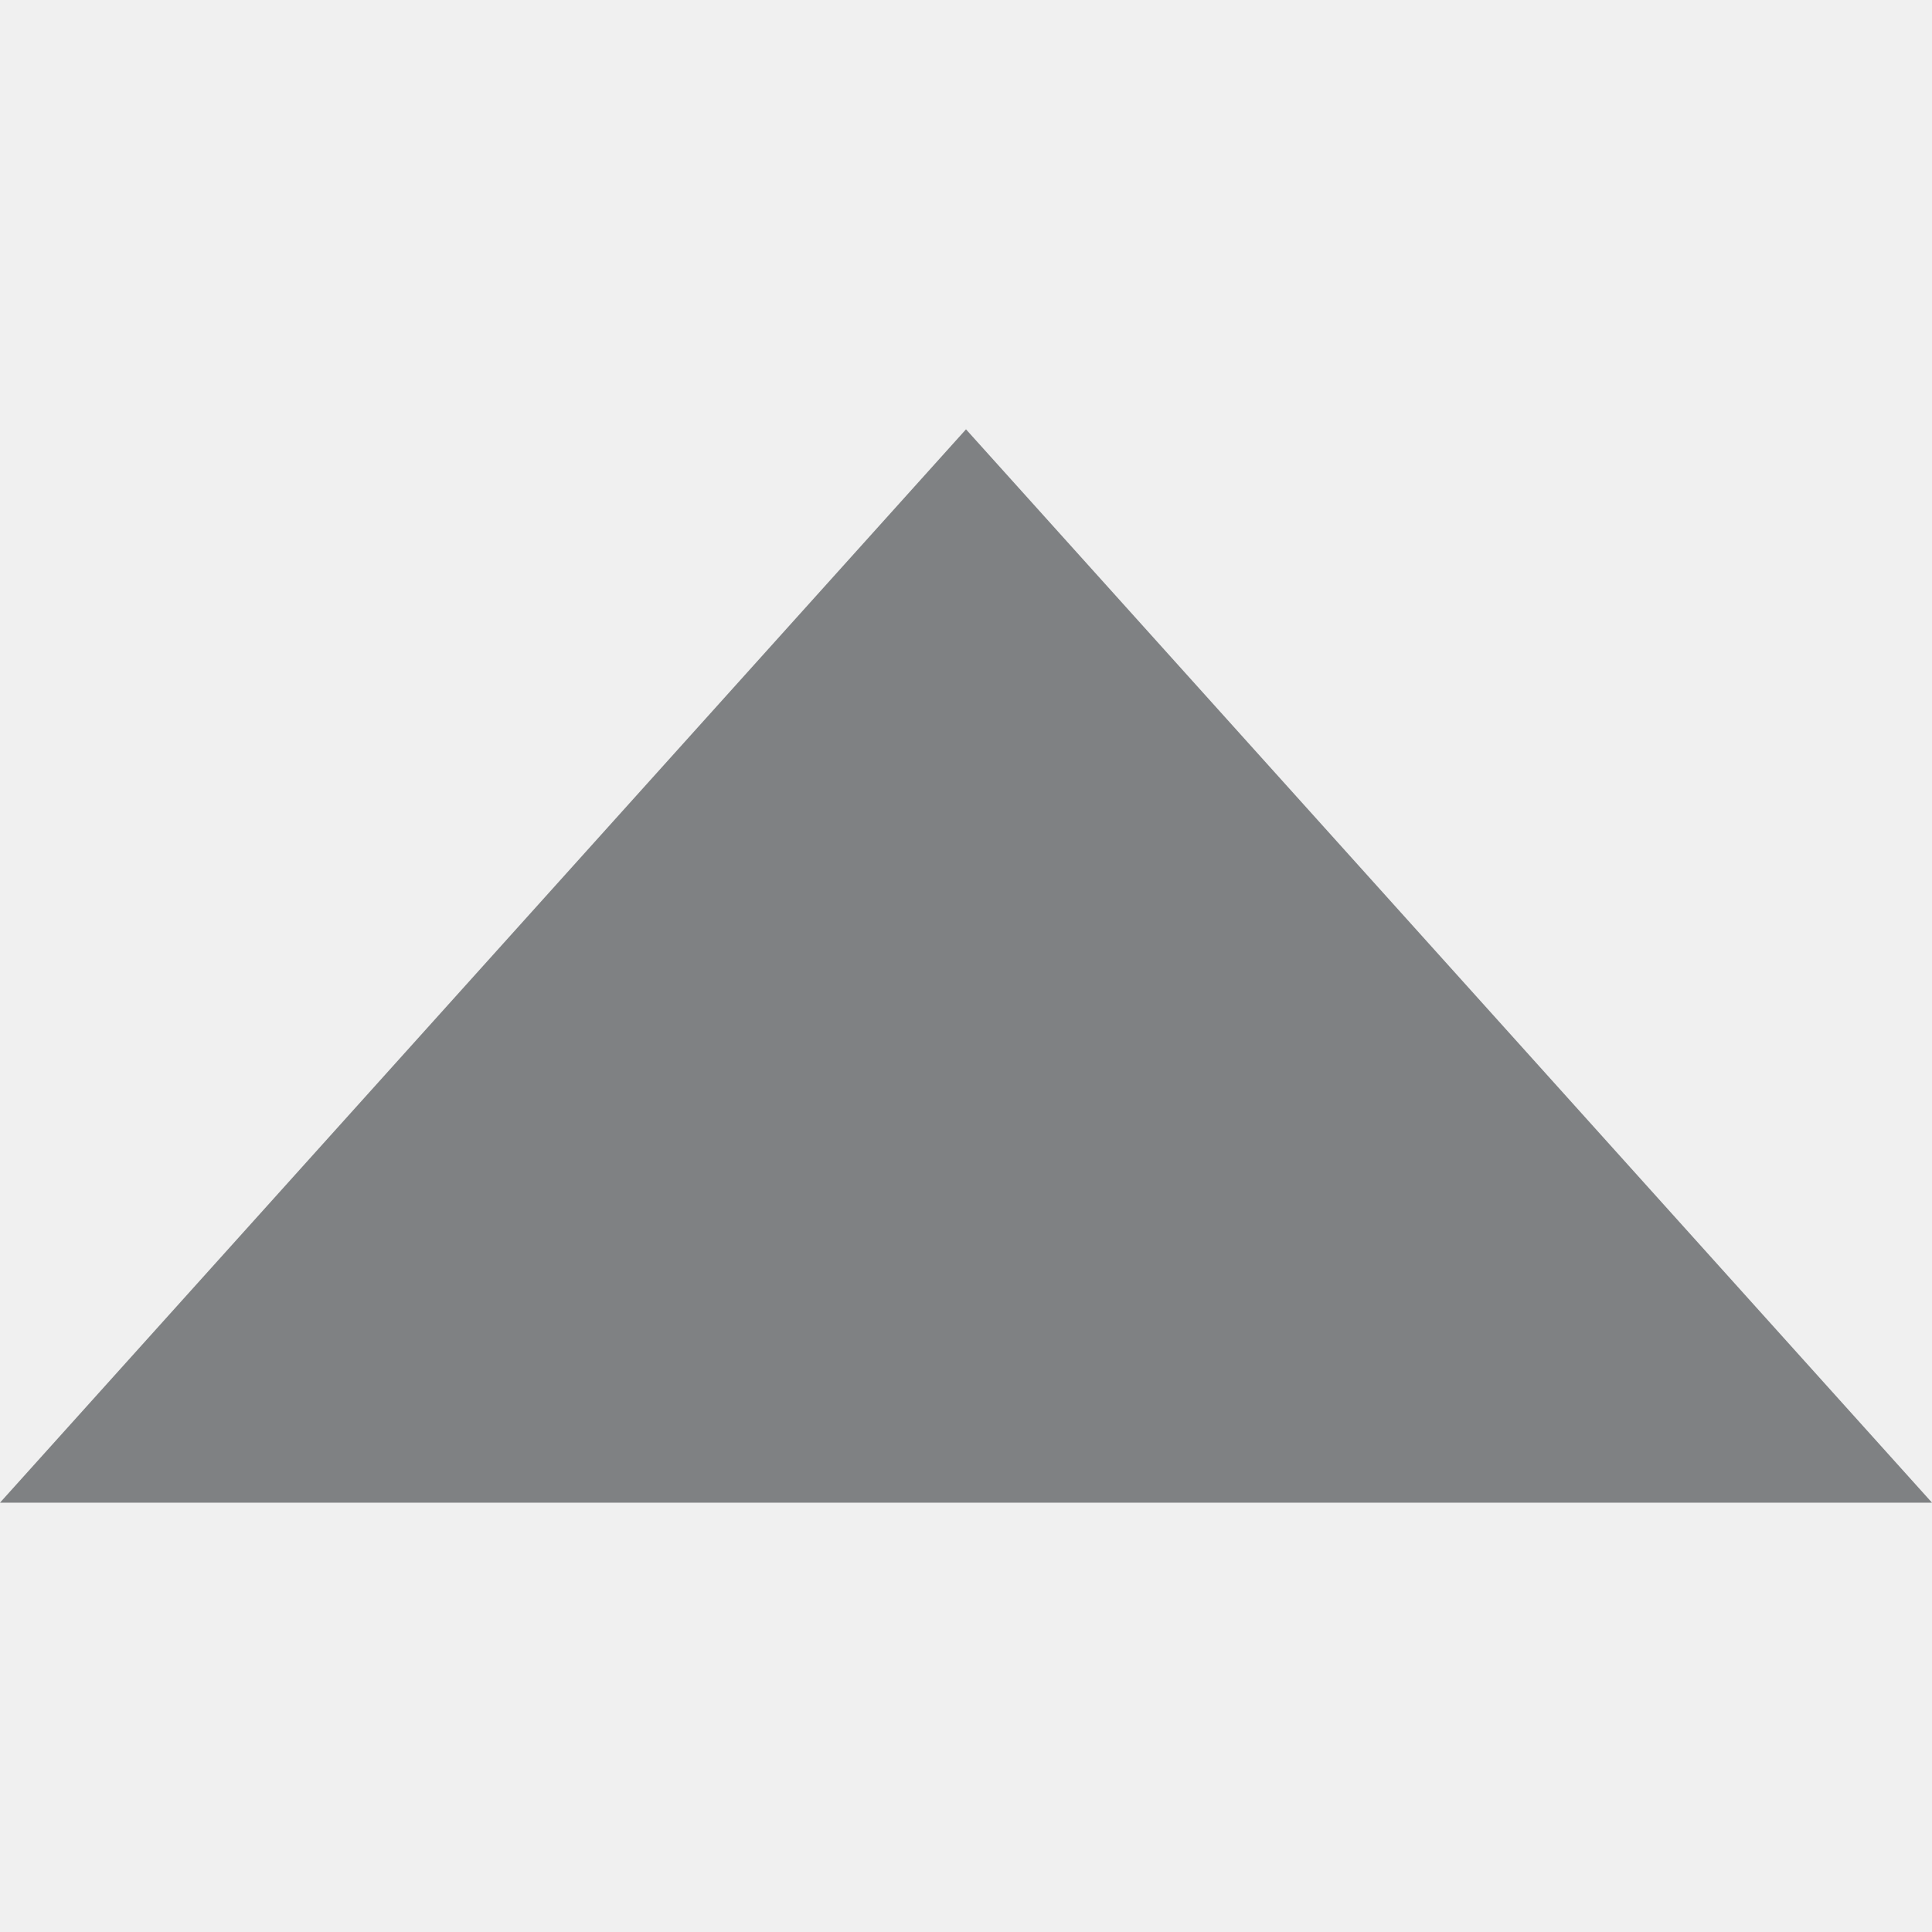
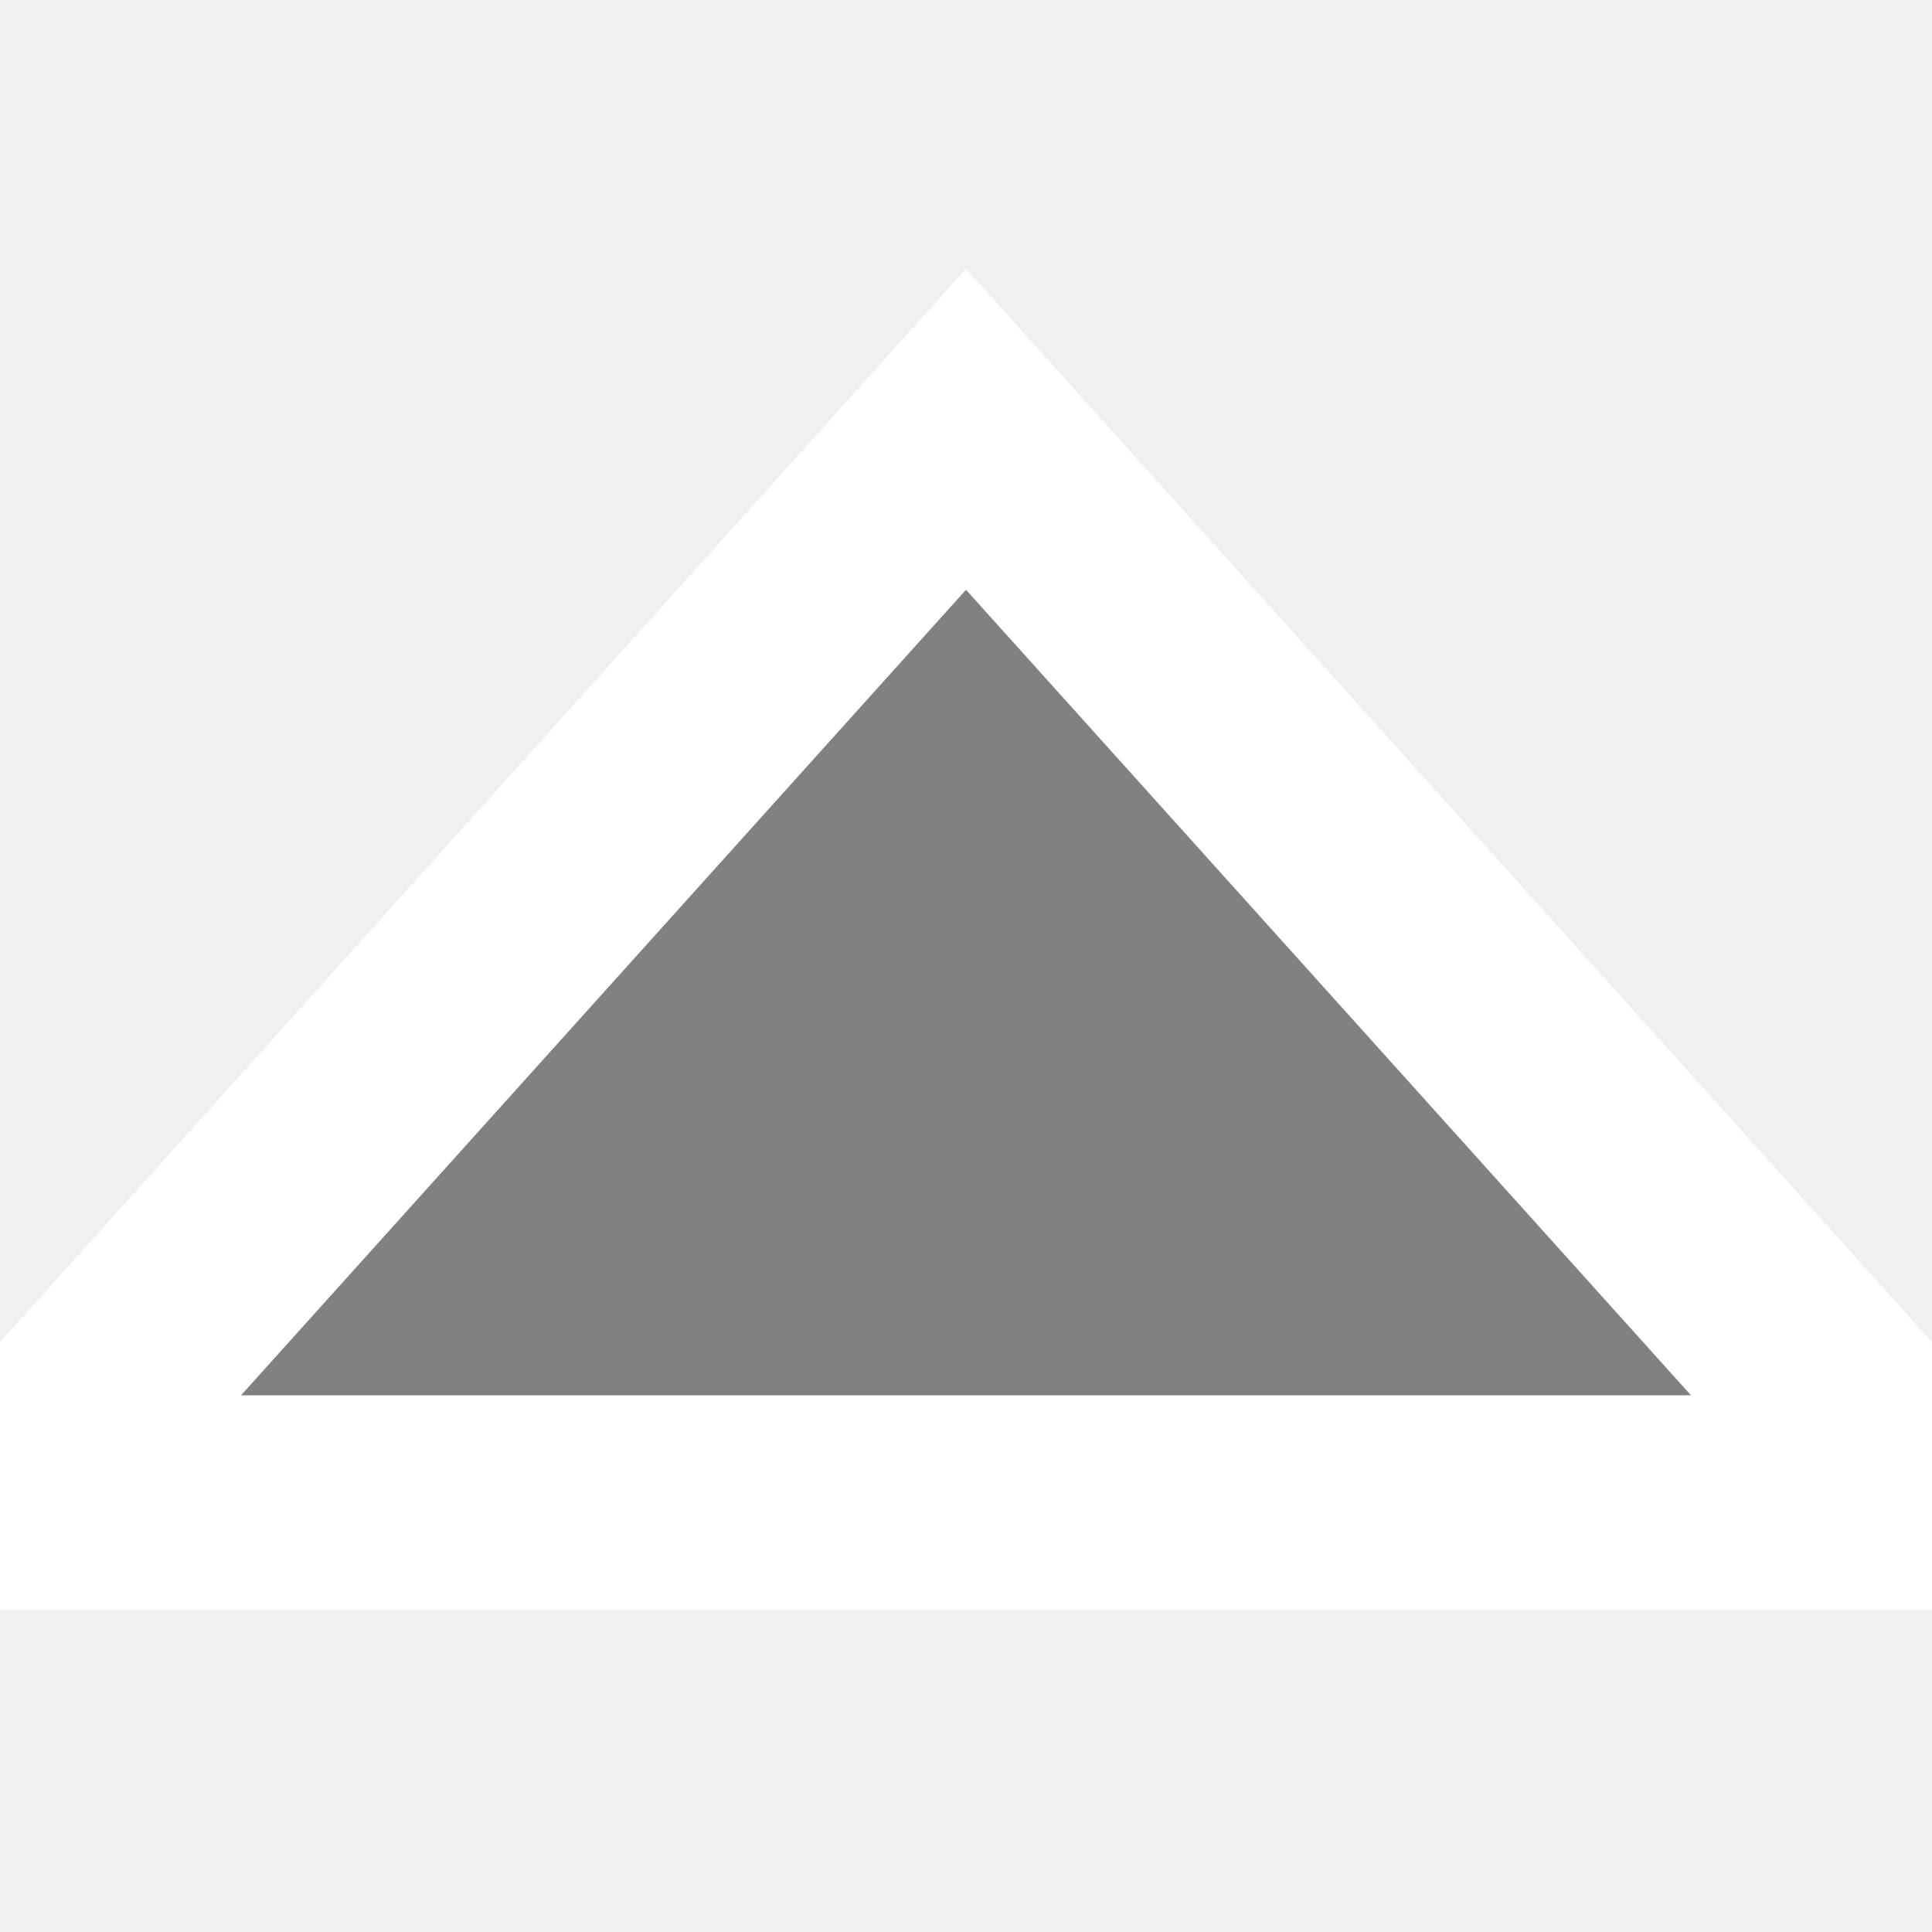
<svg xmlns="http://www.w3.org/2000/svg" version="1.1" id="Layer_1" x="0px" y="0px" width="9px" height="9px" viewBox="0 0 9 9" enable-background="new 0 0 9 9" xml:space="preserve">
-   <polygon fill="#7F8183" points="4.5,2 0,7 9,7" />
+   <polygon fill="#7F8183" stroke="#FFFFFF" stroke-width="1" points="4.5,2 0,7 9,7" />
</svg>
